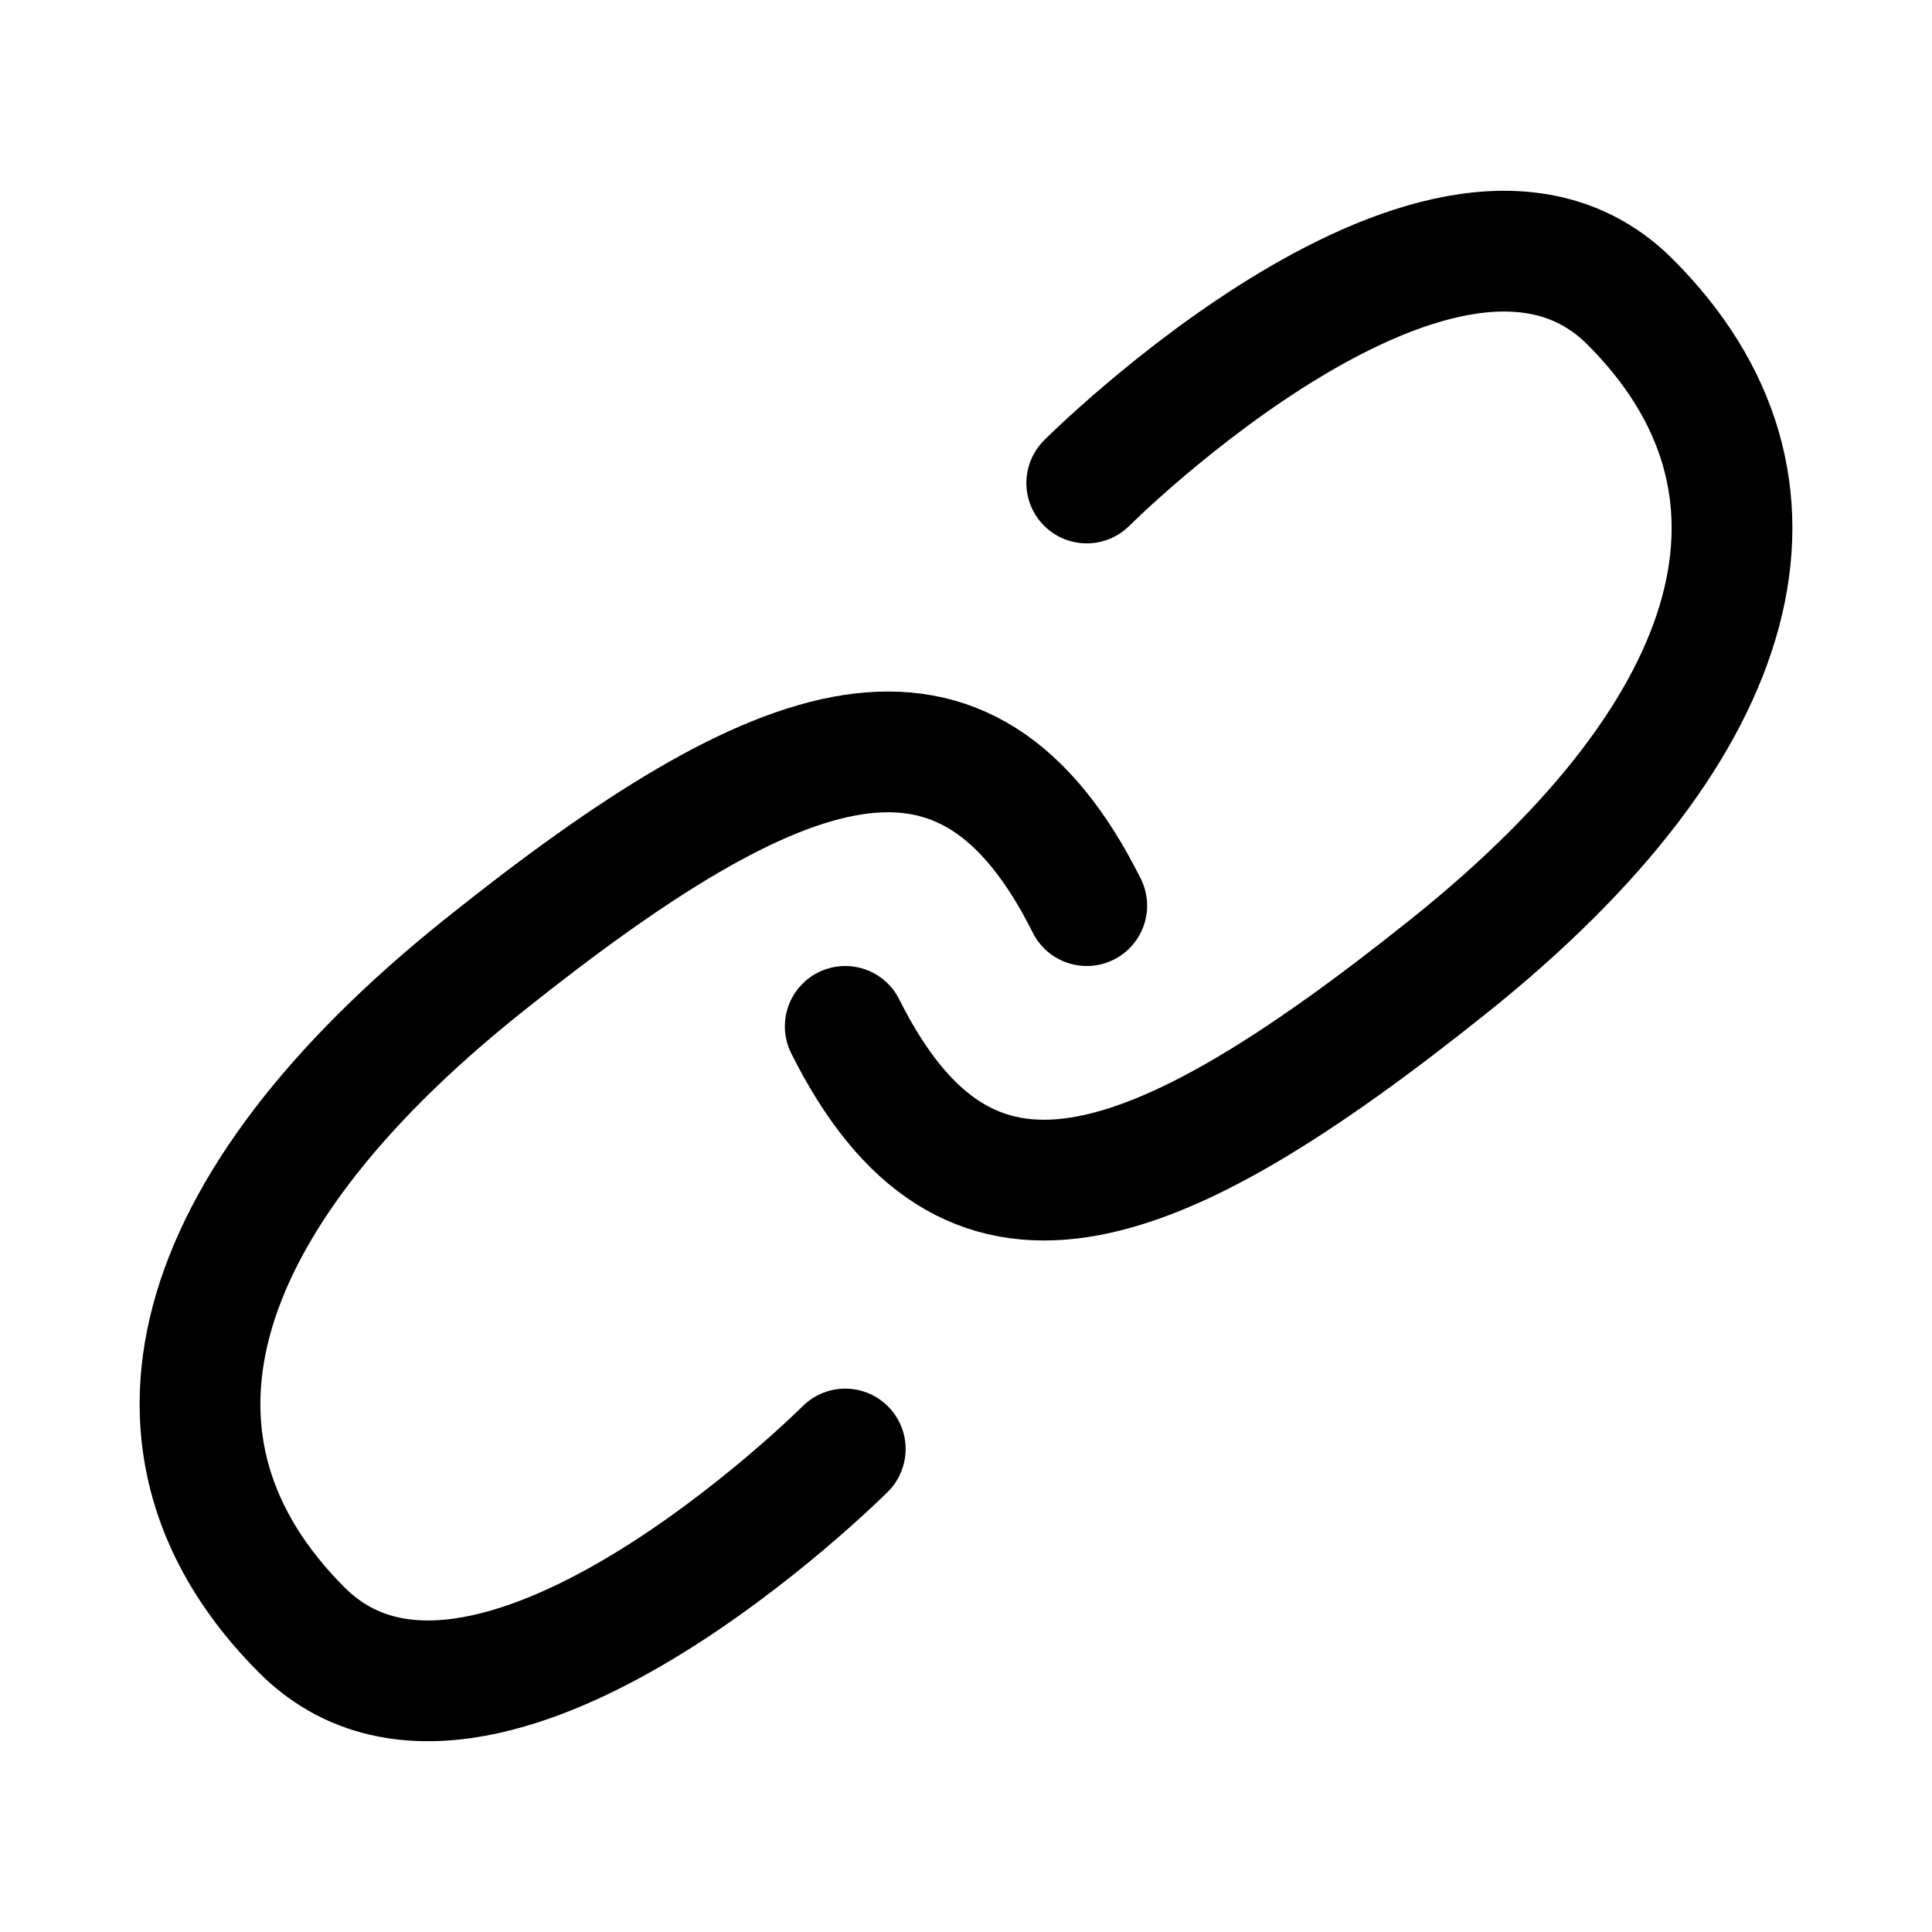
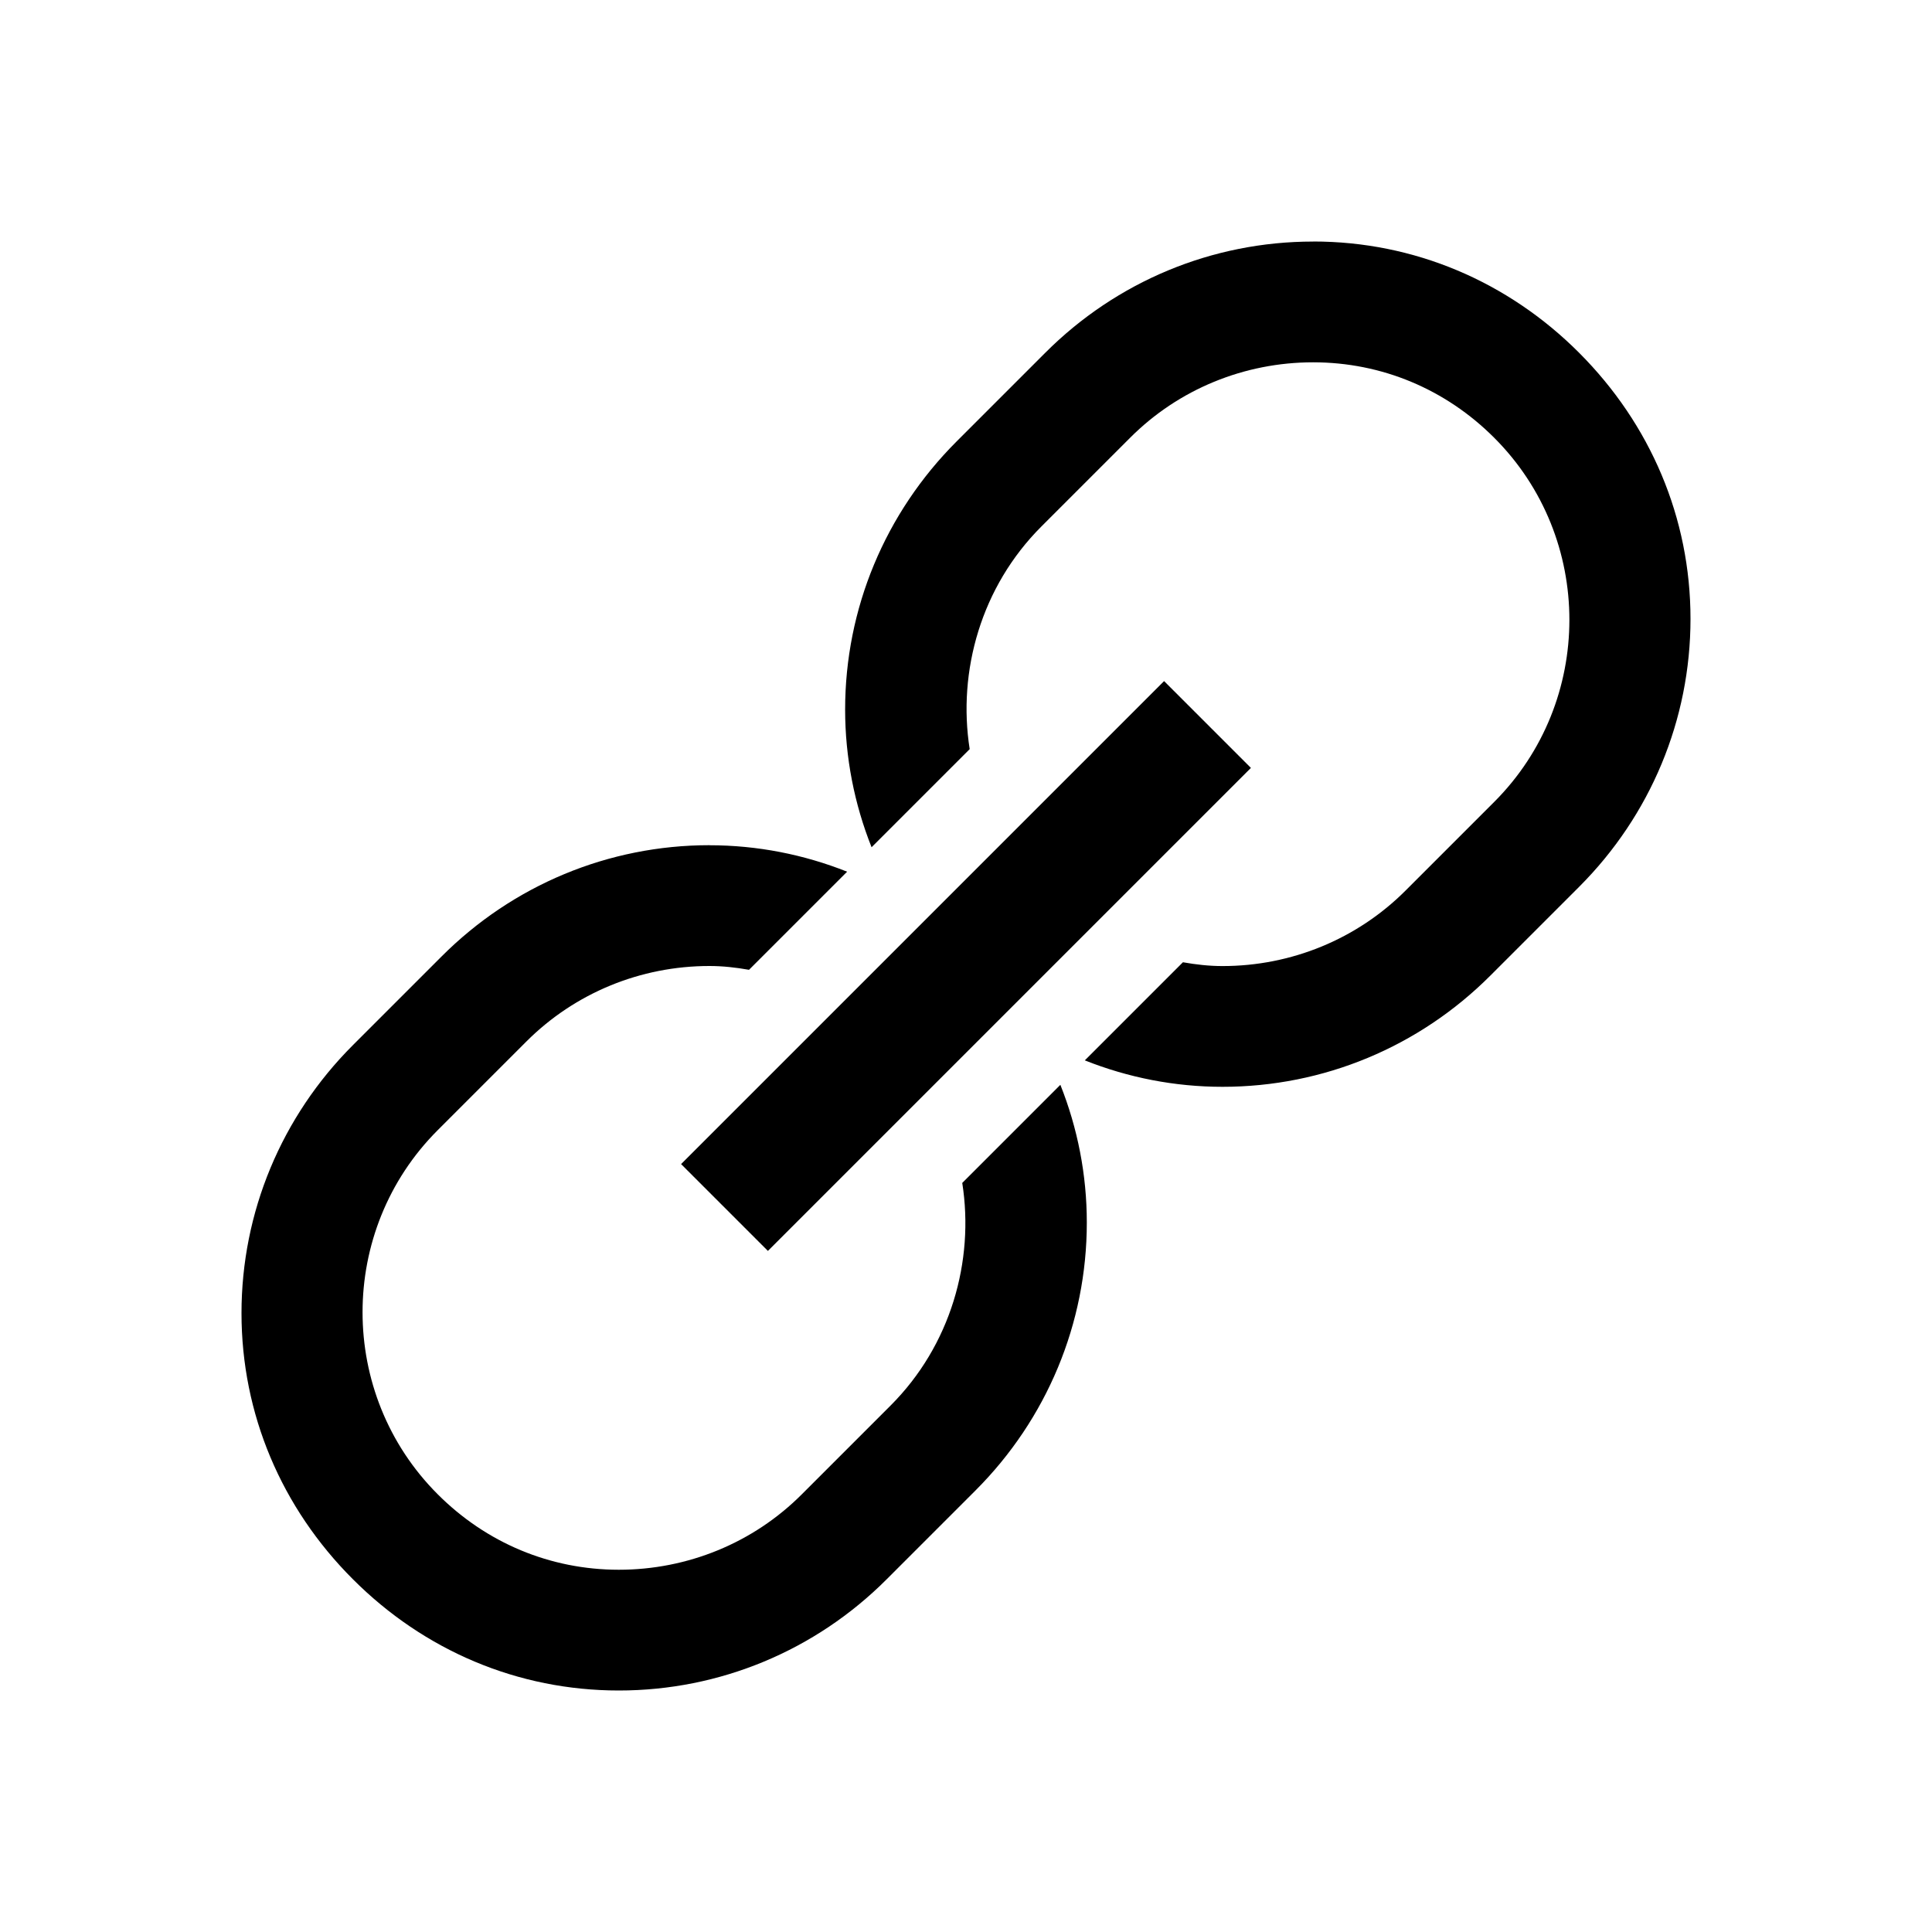
- <svg xmlns="http://www.w3.org/2000/svg" id="i-link" viewBox="0 0 32 32" width="32" height="32" fill="none" stroke="currentcolor" stroke-linecap="round" stroke-linejoin="round" stroke-width="2">
-   <path d="M18 8 C18 8 24 2 27 5 30 8 29 12 24 16 19 20 16 21 14 17 M14 24 C14 24 8 30 5 27 2 24 3 20 8 16 13 12 16 11 18 15" />
+ <svg xmlns="http://www.w3.org/2000/svg" version="1.1" width="32" height="32" viewBox="0 0 32 32">
+   <path d="M21.75 4c1.671 0 3.225 0.661 4.406 1.844s1.844 2.735 1.844 4.406-0.662 3.255-1.844 4.438l-1.469 1.469c-1.181 1.183-2.766 1.844-4.438 1.844-0.793 0-1.565-0.153-2.281-0.438l1.625-1.625c0.215 0.038 0.432 0.063 0.656 0.063 1.138 0 2.226-0.445 3.031-1.25l1.469-1.469c1.66-1.66 1.66-4.372 0-6.031-0.804-0.805-1.863-1.25-3-1.25s-2.227 0.444-3.031 1.25l-1.469 1.469c-0.997 0.996-1.391 2.393-1.188 3.688l-1.625 1.625c-0.285-0.716-0.438-1.487-0.438-2.281 0-1.671 0.662-3.255 1.844-4.438l1.469-1.469c1.181-1.183 2.766-1.844 4.438-1.844zM19.281 11.281l1.438 1.438-8 8-1.438-1.438zM11.75 14c0.793 0 1.565 0.153 2.281 0.438l-1.625 1.625c-0.215-0.038-0.432-0.063-0.656-0.063-1.138 0-2.226 0.445-3.031 1.25l-1.469 1.469c-1.66 1.66-1.66 4.372 0 6.031 0.804 0.805 1.863 1.25 3 1.25s2.227-0.444 3.031-1.25l1.469-1.469c0.997-0.996 1.391-2.393 1.188-3.688l1.625-1.625c0.285 0.716 0.438 1.487 0.438 2.281 0 1.671-0.662 3.256-1.844 4.438l-1.469 1.469c-1.181 1.183-2.766 1.844-4.438 1.844s-3.225-0.661-4.406-1.844c-1.182-1.182-1.844-2.735-1.844-4.406s0.662-3.256 1.844-4.438l1.469-1.469c1.181-1.183 2.766-1.844 4.438-1.844z" />
</svg>
